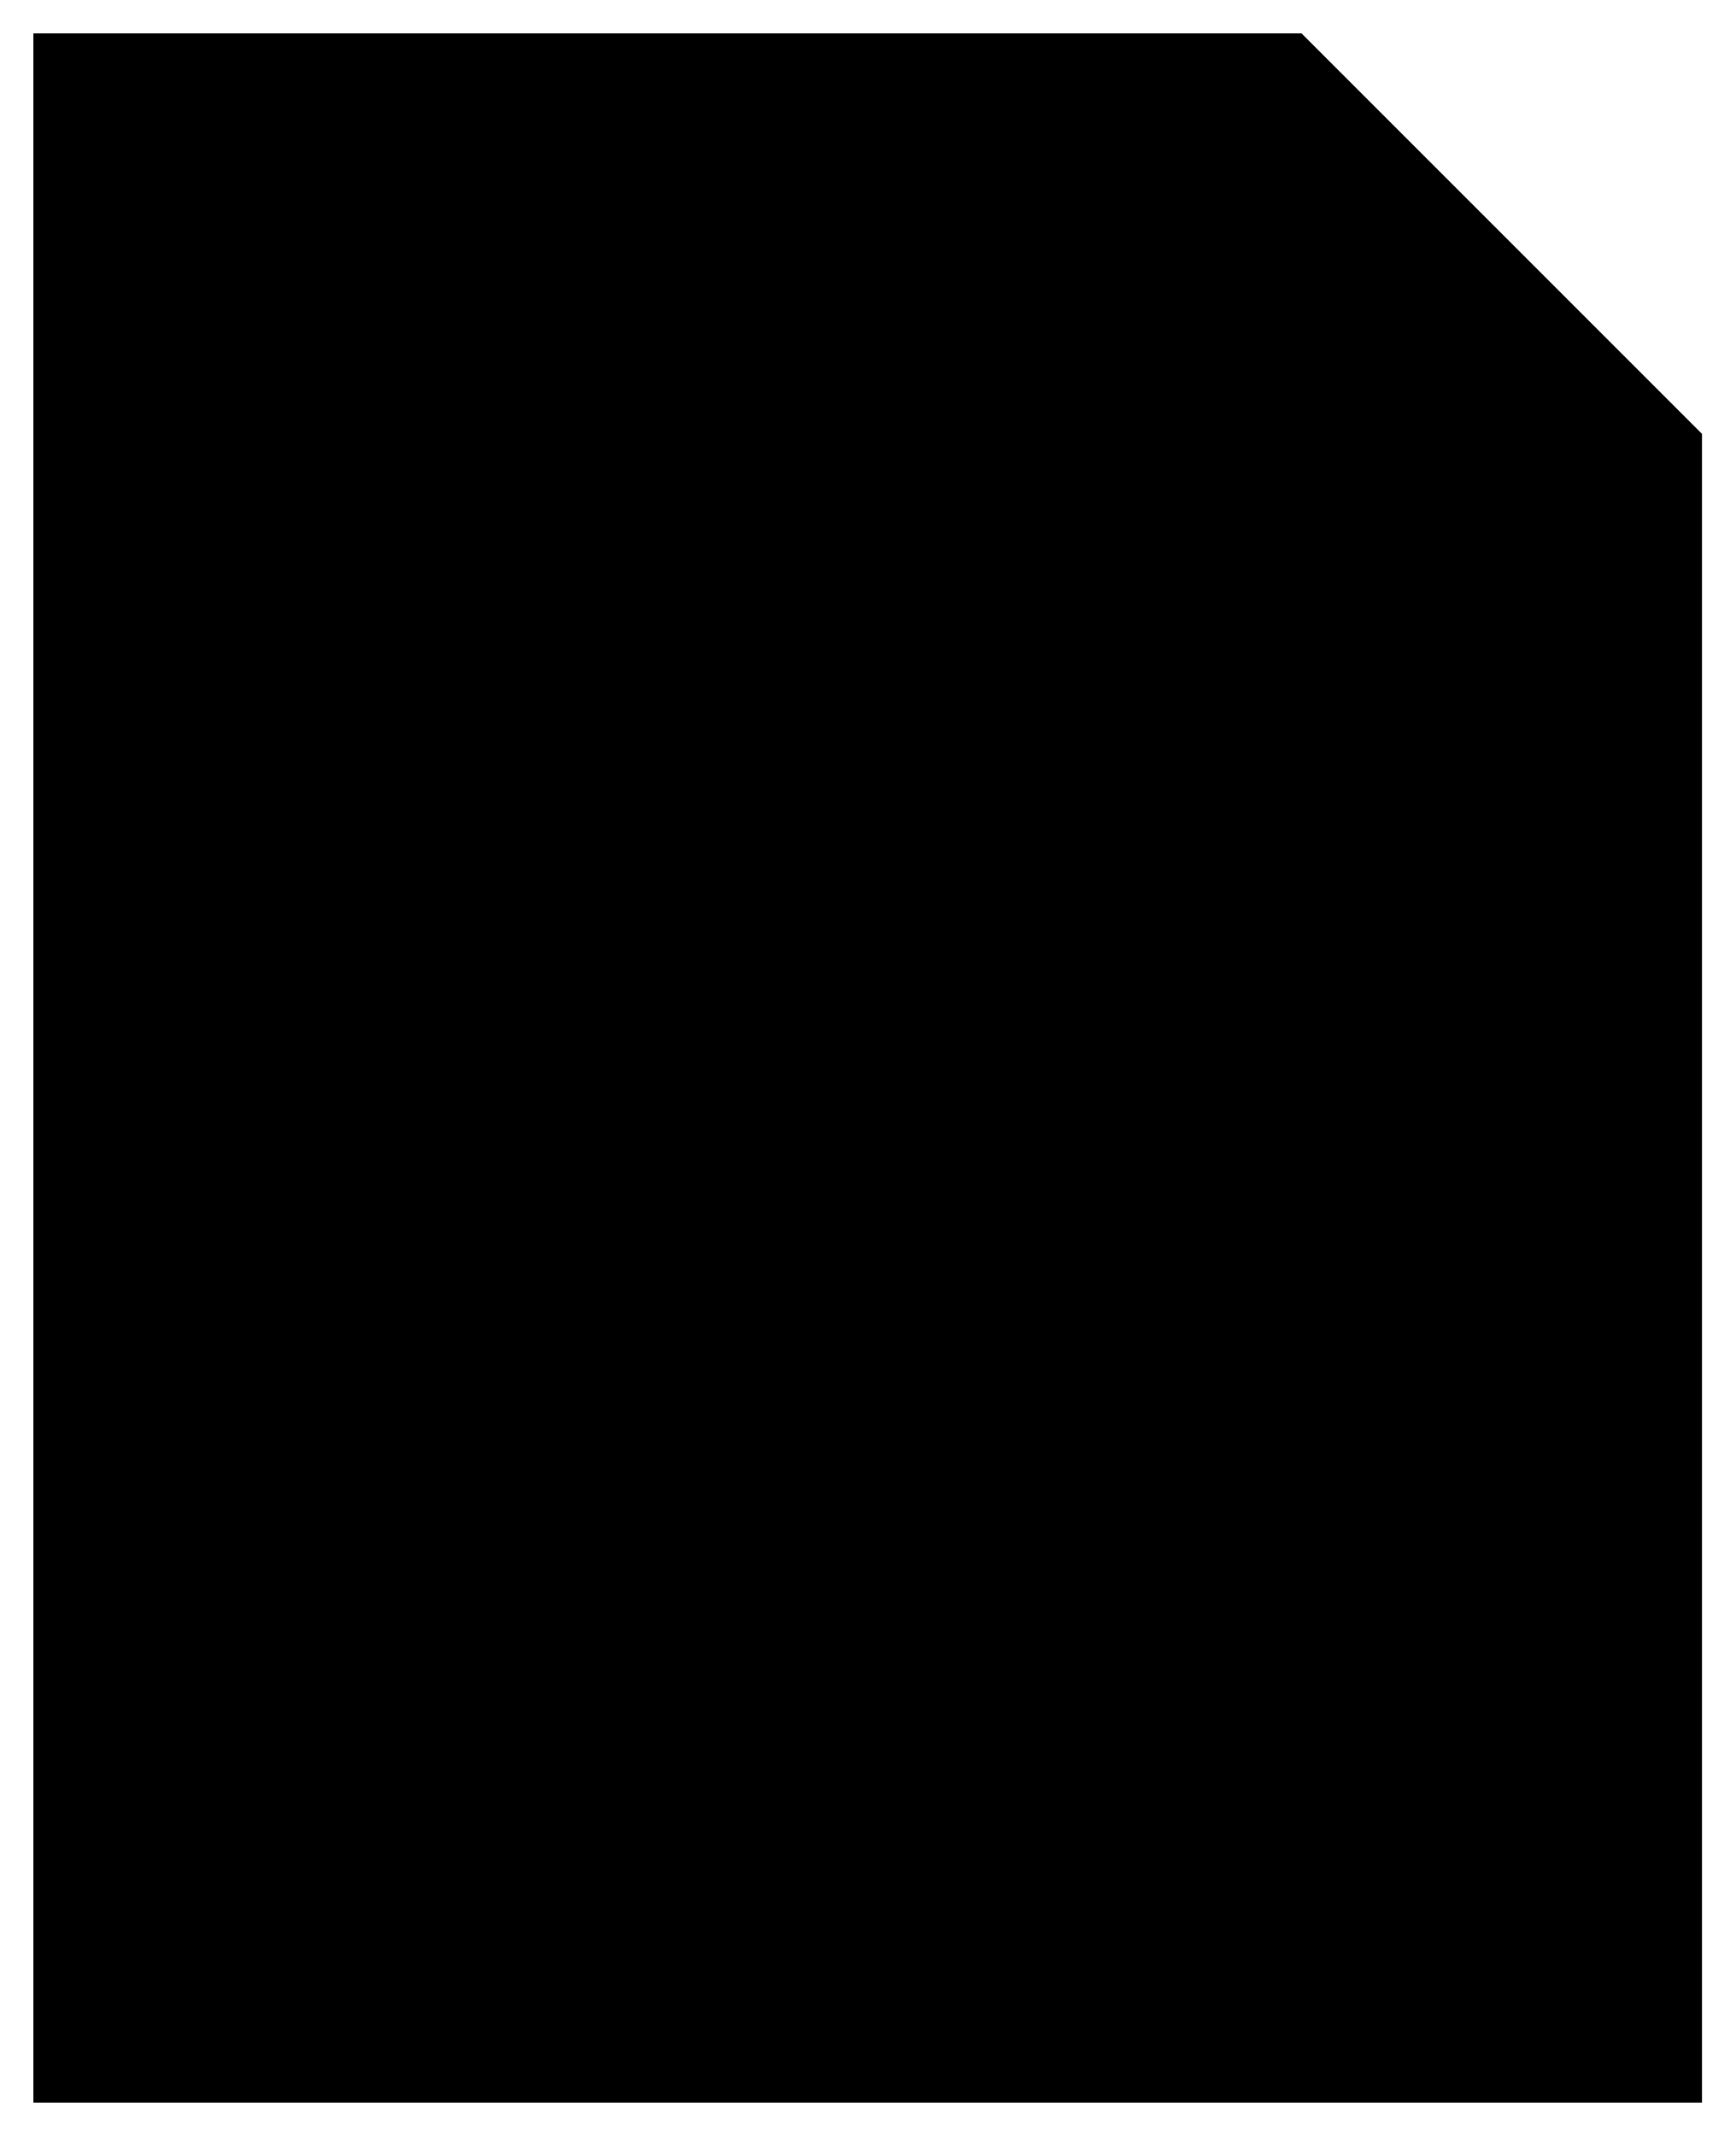
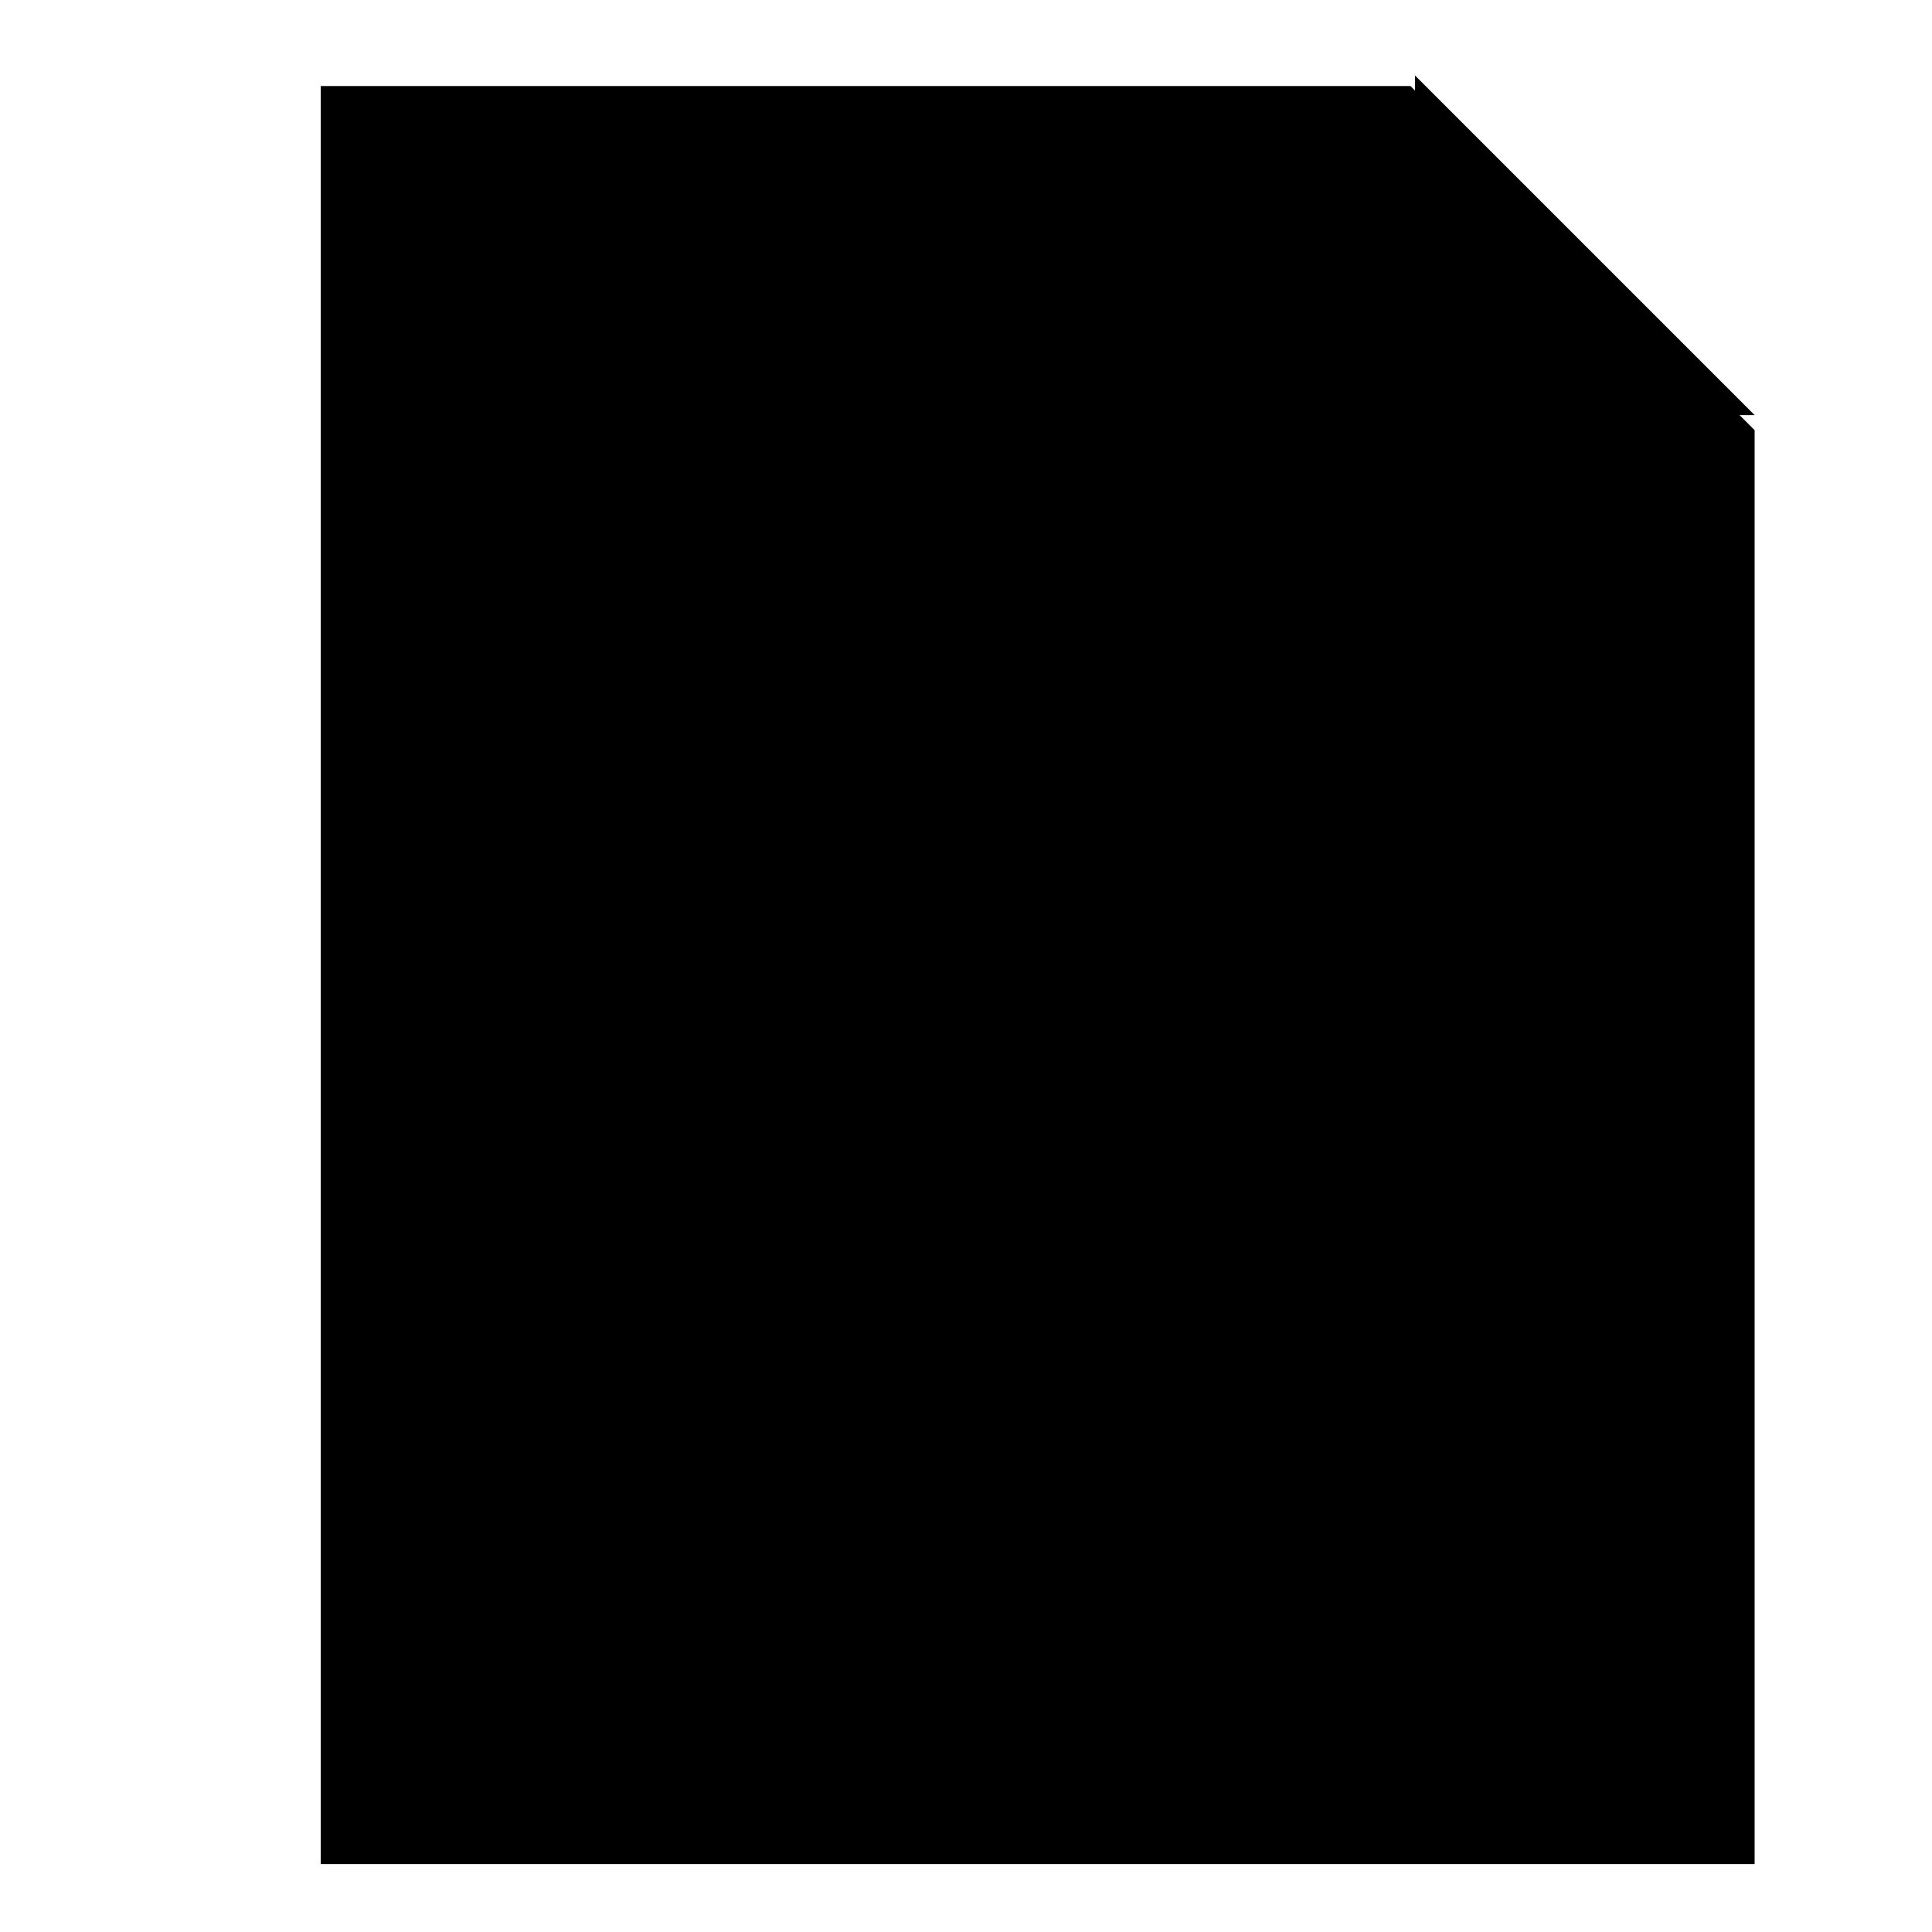
- <svg xmlns="http://www.w3.org/2000/svg" id="Layer_1" data-name="Layer 1" viewBox="0 0 26 32">
-   <path stroke-miterlimit="10" d="M25.5 6.5v25H.5V.5h19l6 6z" />
-   <path stroke-miterlimit="10" d="M18.5.5v7h7M5 21.5h13m-13-4h16m-16 8h16" />
-   <text fill="currentcolor" stroke="none" transform="translate(5.72 12.81)" font-size="12" font-weight="700">
-     $
-   </text>
+ <svg xmlns="http://www.w3.org/2000/svg" width="32" height="32">
+   <g>
+     <path stroke-miterlimit="10" d="M29.062 7.125v23.75H5.312V1.425h18.05l5.7 5.7z" />
+     <path stroke-miterlimit="10" d="M23.437 1.25v5.625h5.625m-20.5 14.688h13m-13-4h16m-16 8h16" />
+     <text fill="currentcolor" stroke="none" x="9.282" y="12.873" font-weight="700" font-size="12">
+       $
+     </text>
+   </g>
</svg>
